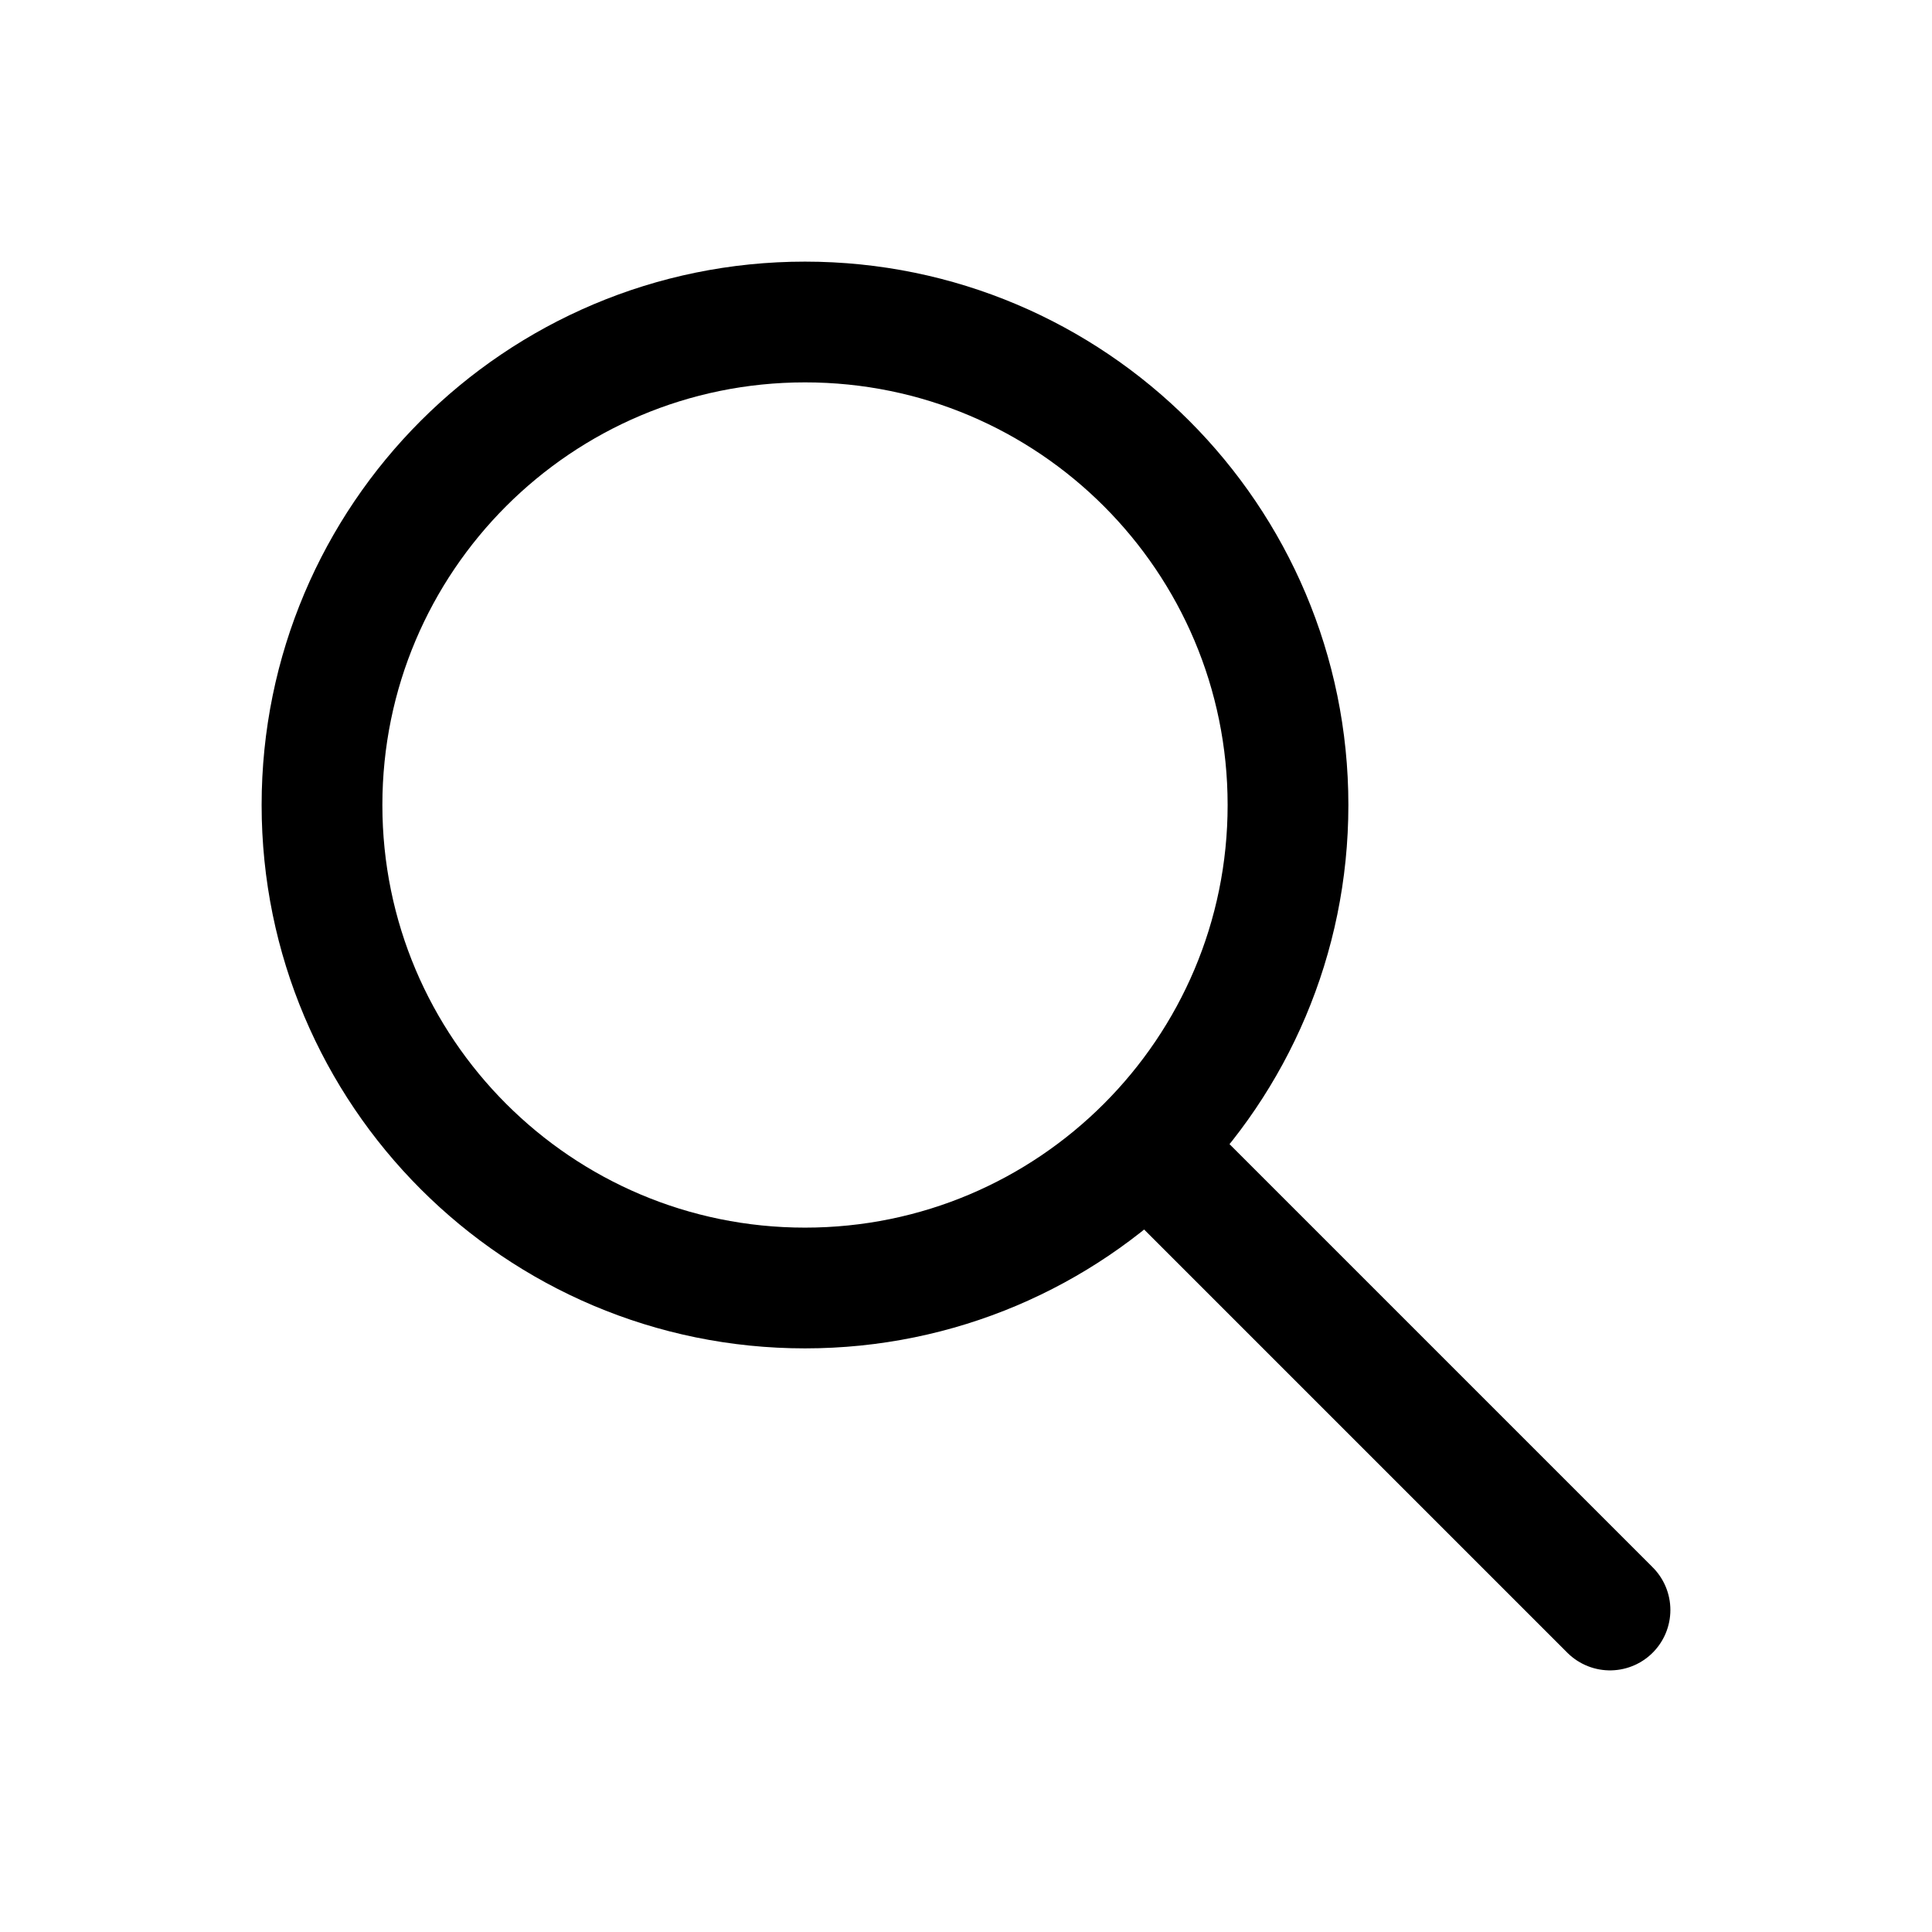
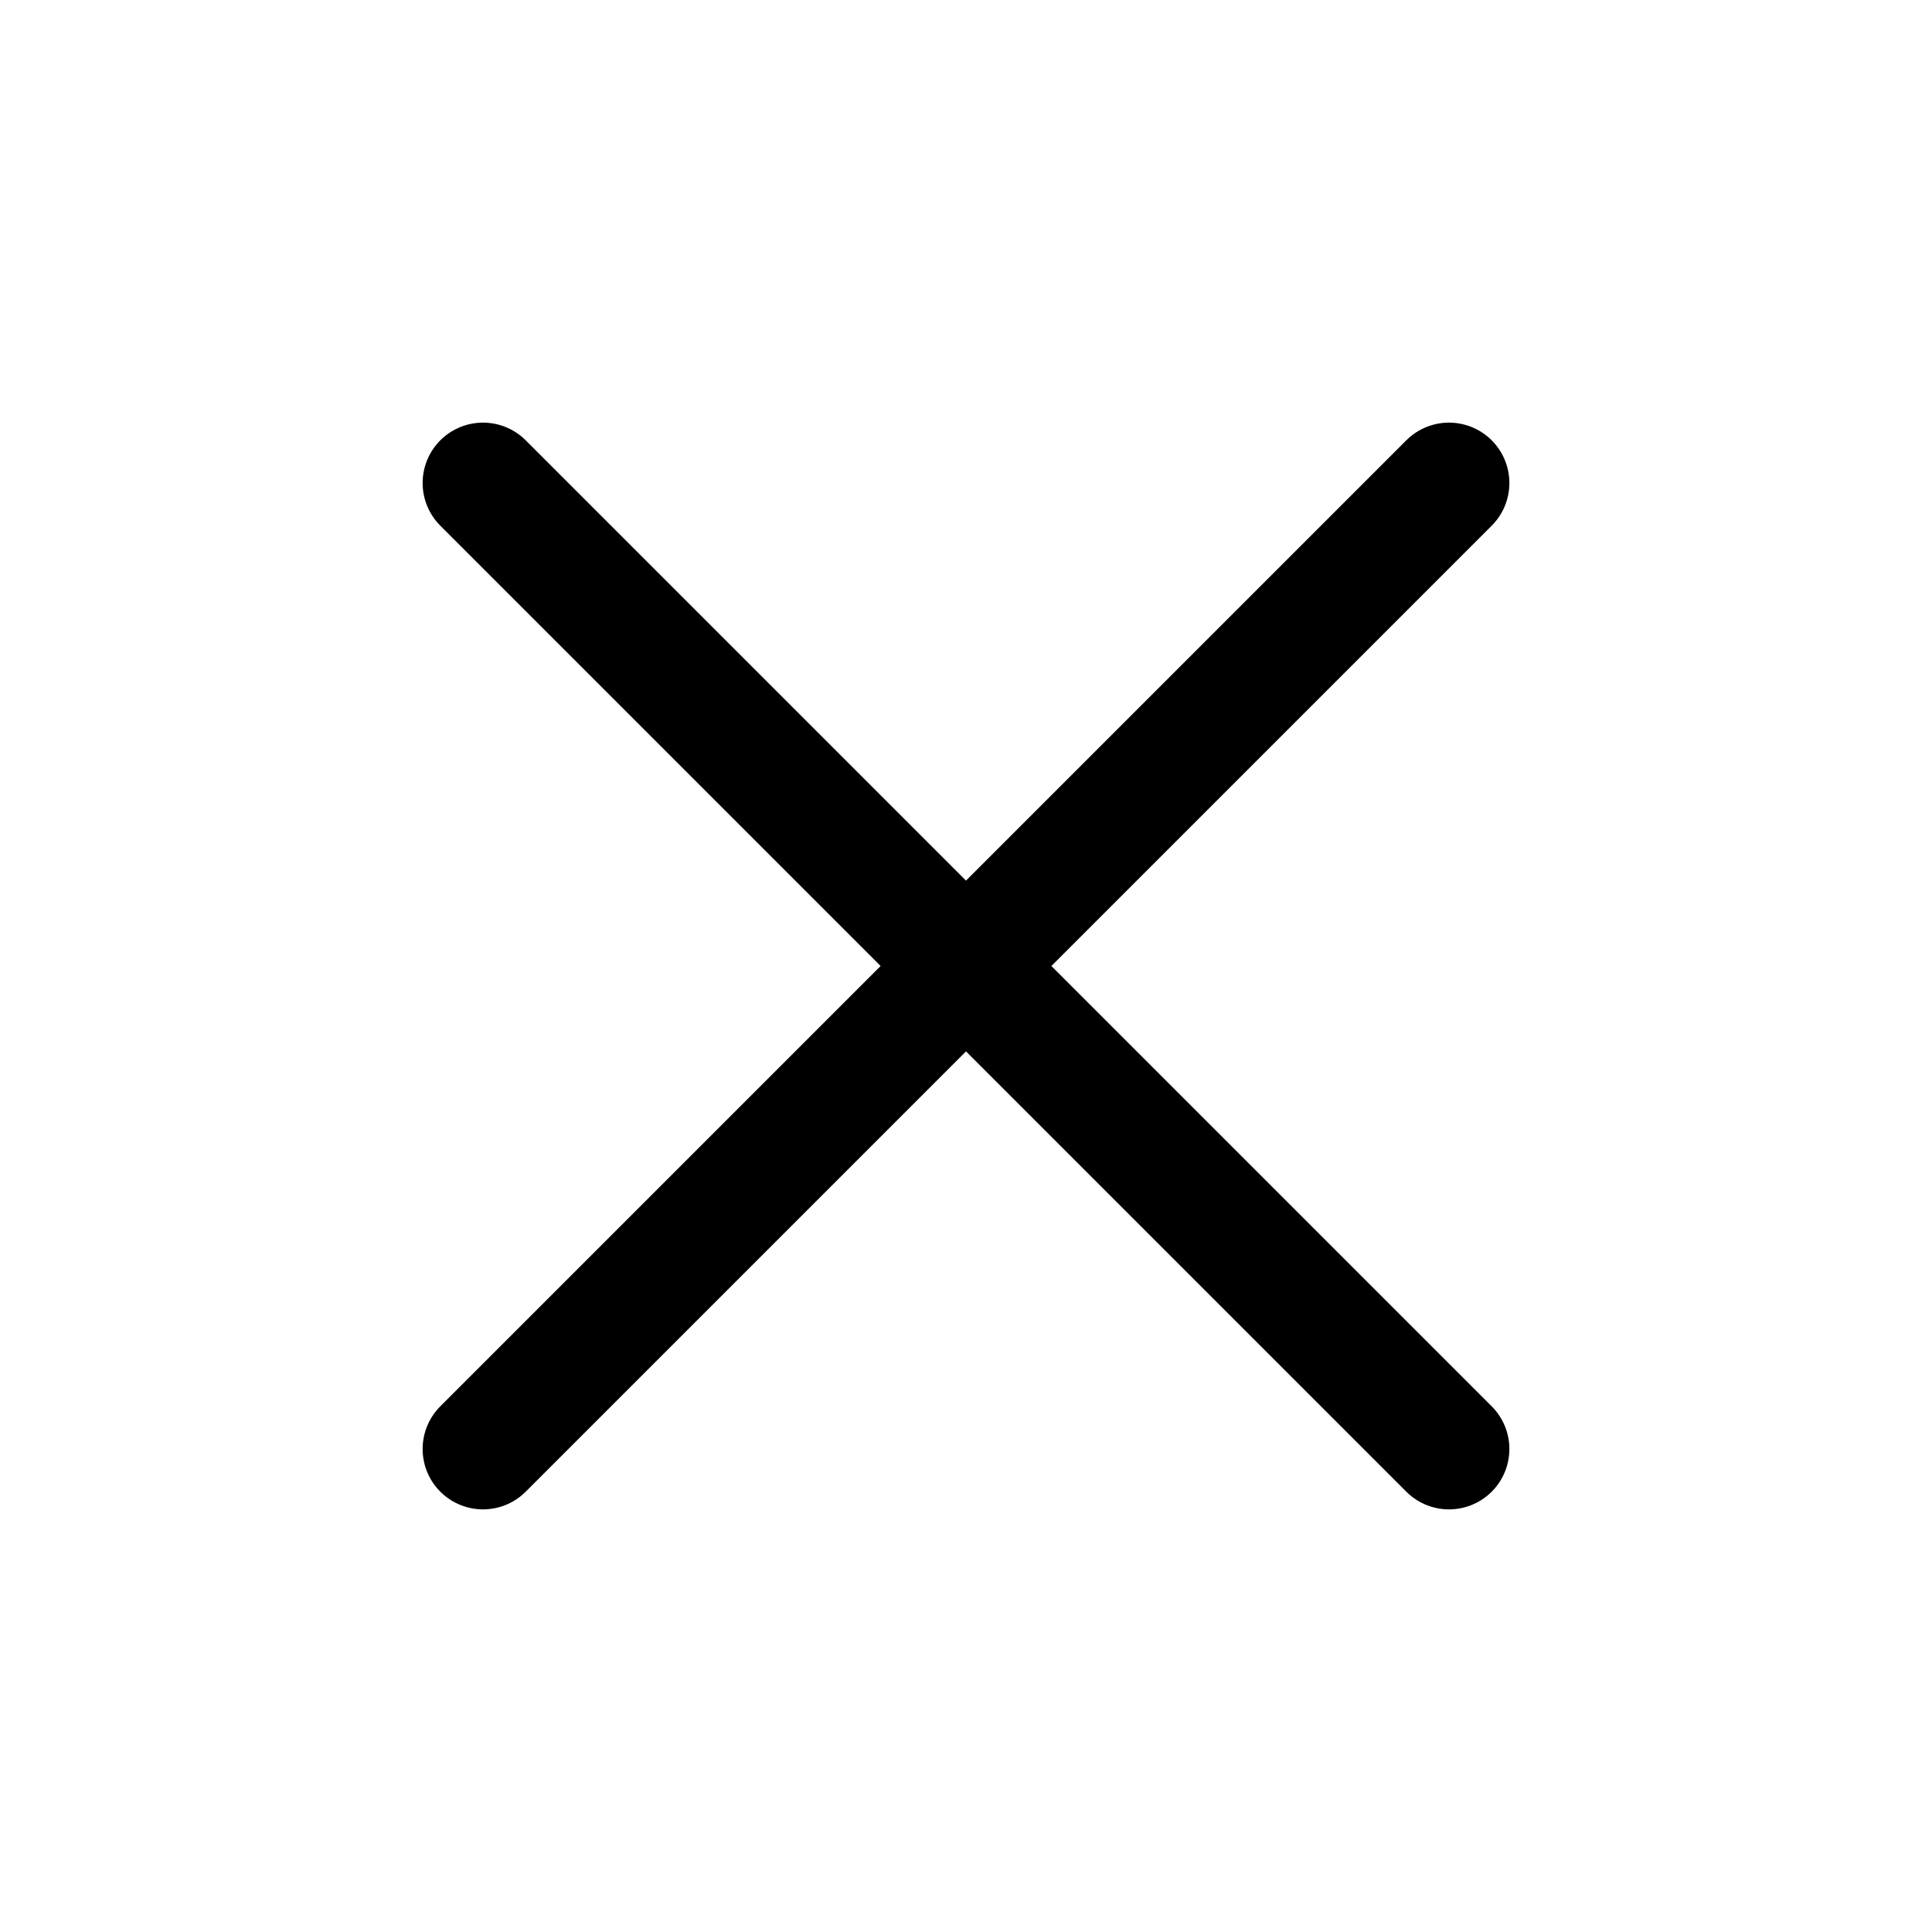
<svg xmlns="http://www.w3.org/2000/svg" viewBox="0 0 24 24" fill="none" stroke="currentColor" stroke-width="1.5" stroke-linecap="round" stroke-linejoin="round">
-   <circle cx="10" cy="10" r="6" />
-   <path d="M20 20l-5.5-5.5" />
+   <path d="M6 6l12 12M18 6L6 18" />
</svg>
